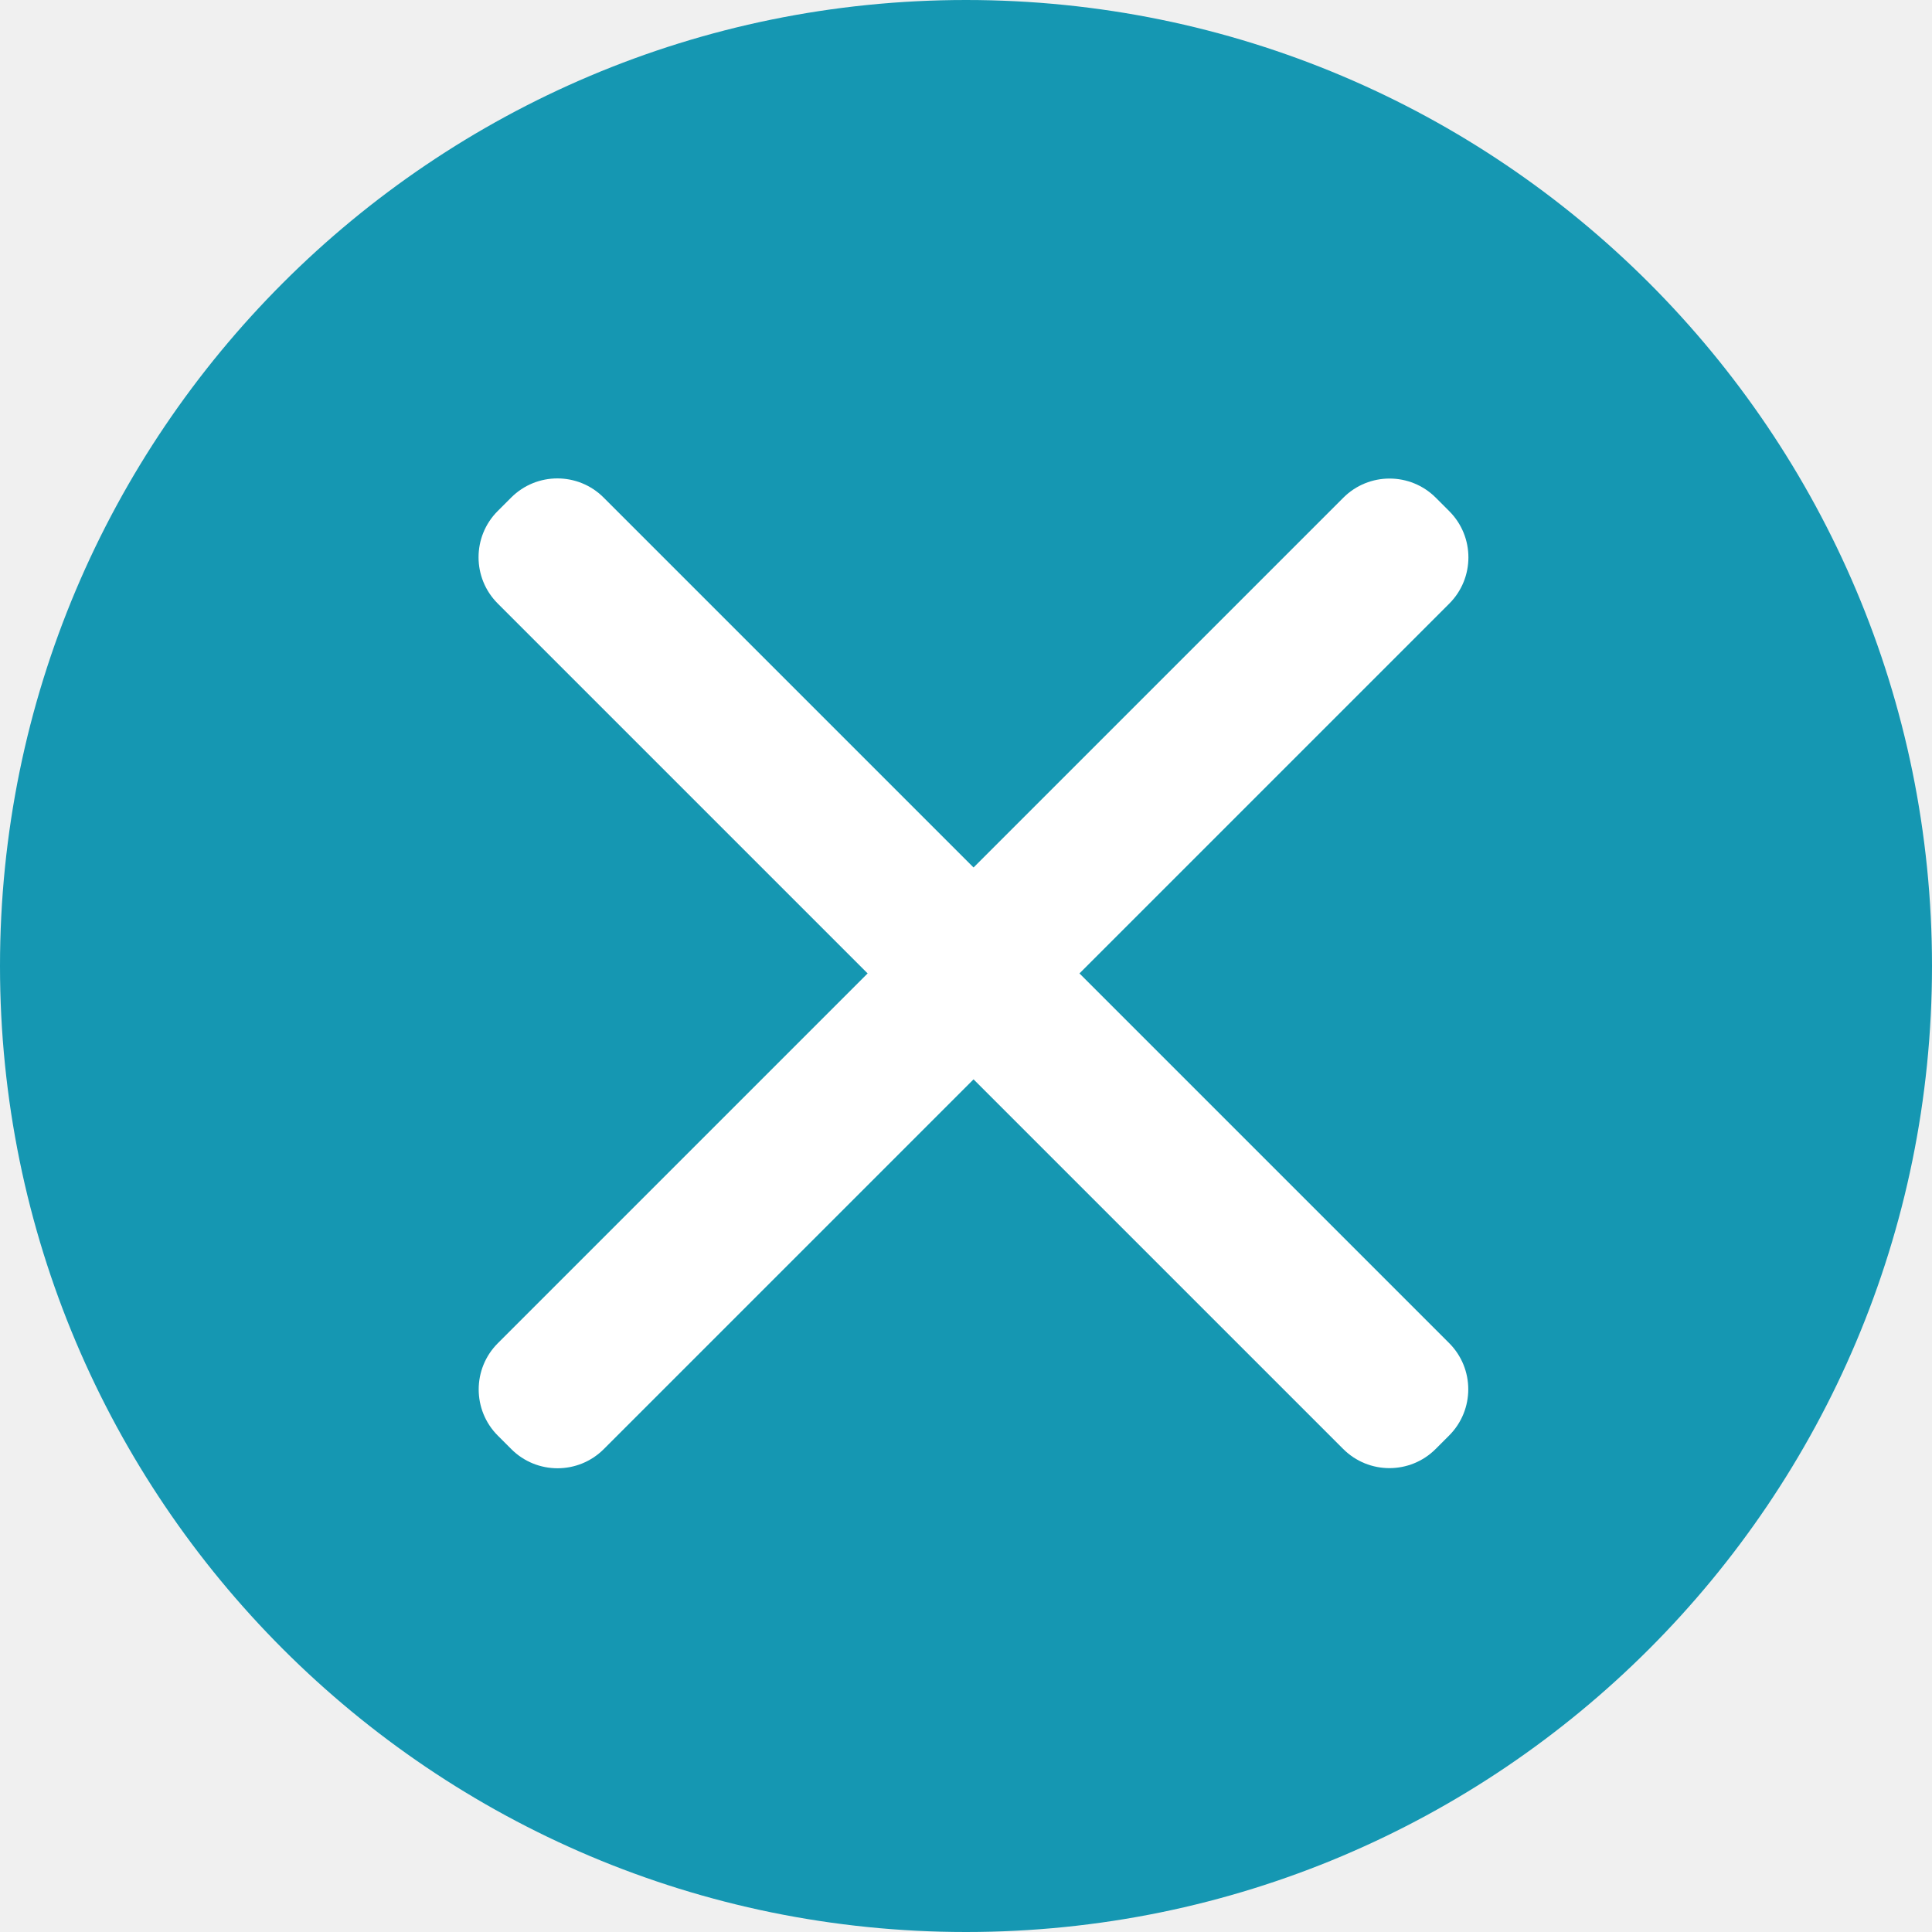
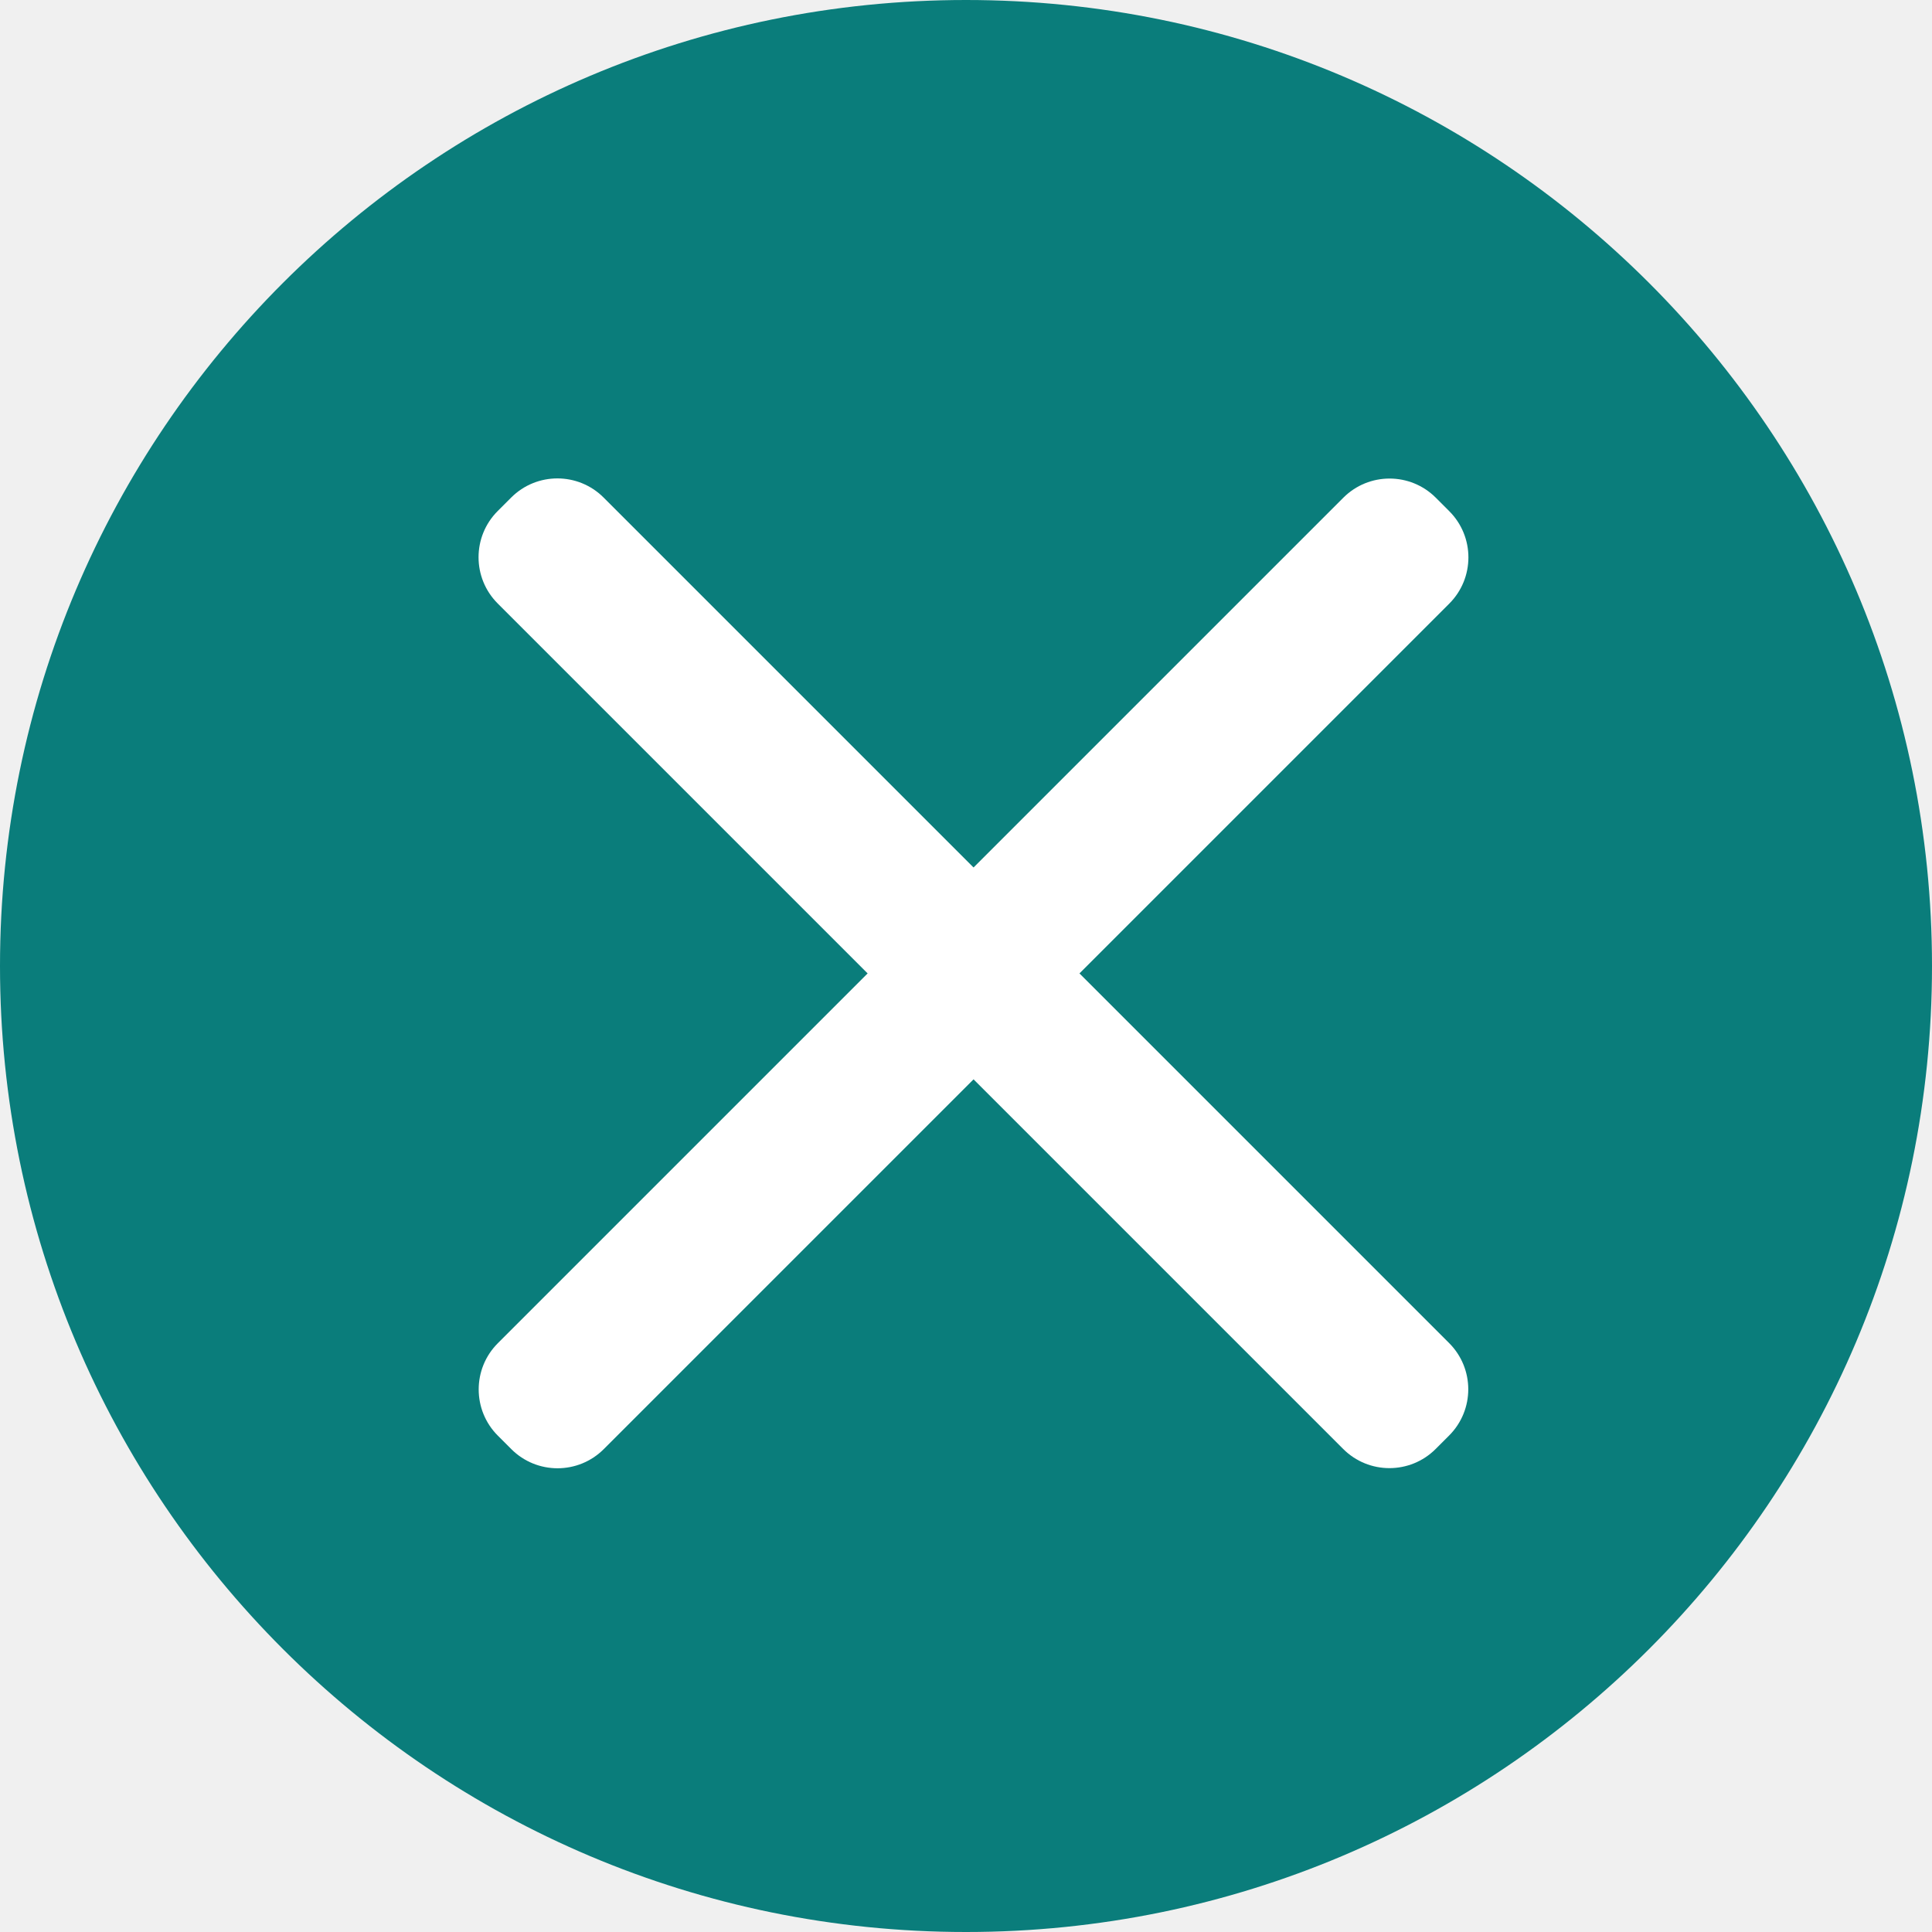
<svg xmlns="http://www.w3.org/2000/svg" viewBox="0 0 73 73">
  <defs>
-     <style>#Ebene_2{cursor:pointer;}.cls-1{fill:#1597B2;}.cls-2{fill:#fff;}</style>
+     <style>#Ebene_2{cursor:pointer;}.cls-1{fill:#0A7D7B;}.cls-2{fill:#fff;}</style>
  </defs>
  <g id="Ebene_2" data-name="Ebene 2">
    <g id="Ebene_1-2" data-name="Ebene 1">
      <circle class="cls-1" cx="36.5" cy="36.5" r="36.5" />
      <rect class="cls-2" x="11.72" y="33.95" width="50.12" height="5.66" rx="2.47" ry="2.47" transform="translate(36.78 -15.24) rotate(45)" />
      <rect class="cls-2" x="11.72" y="33.95" width="50.12" height="5.66" rx="2.47" ry="2.47" transform="translate(88.8 36.78) rotate(135)" />
    </g>
  </g>
</svg>
